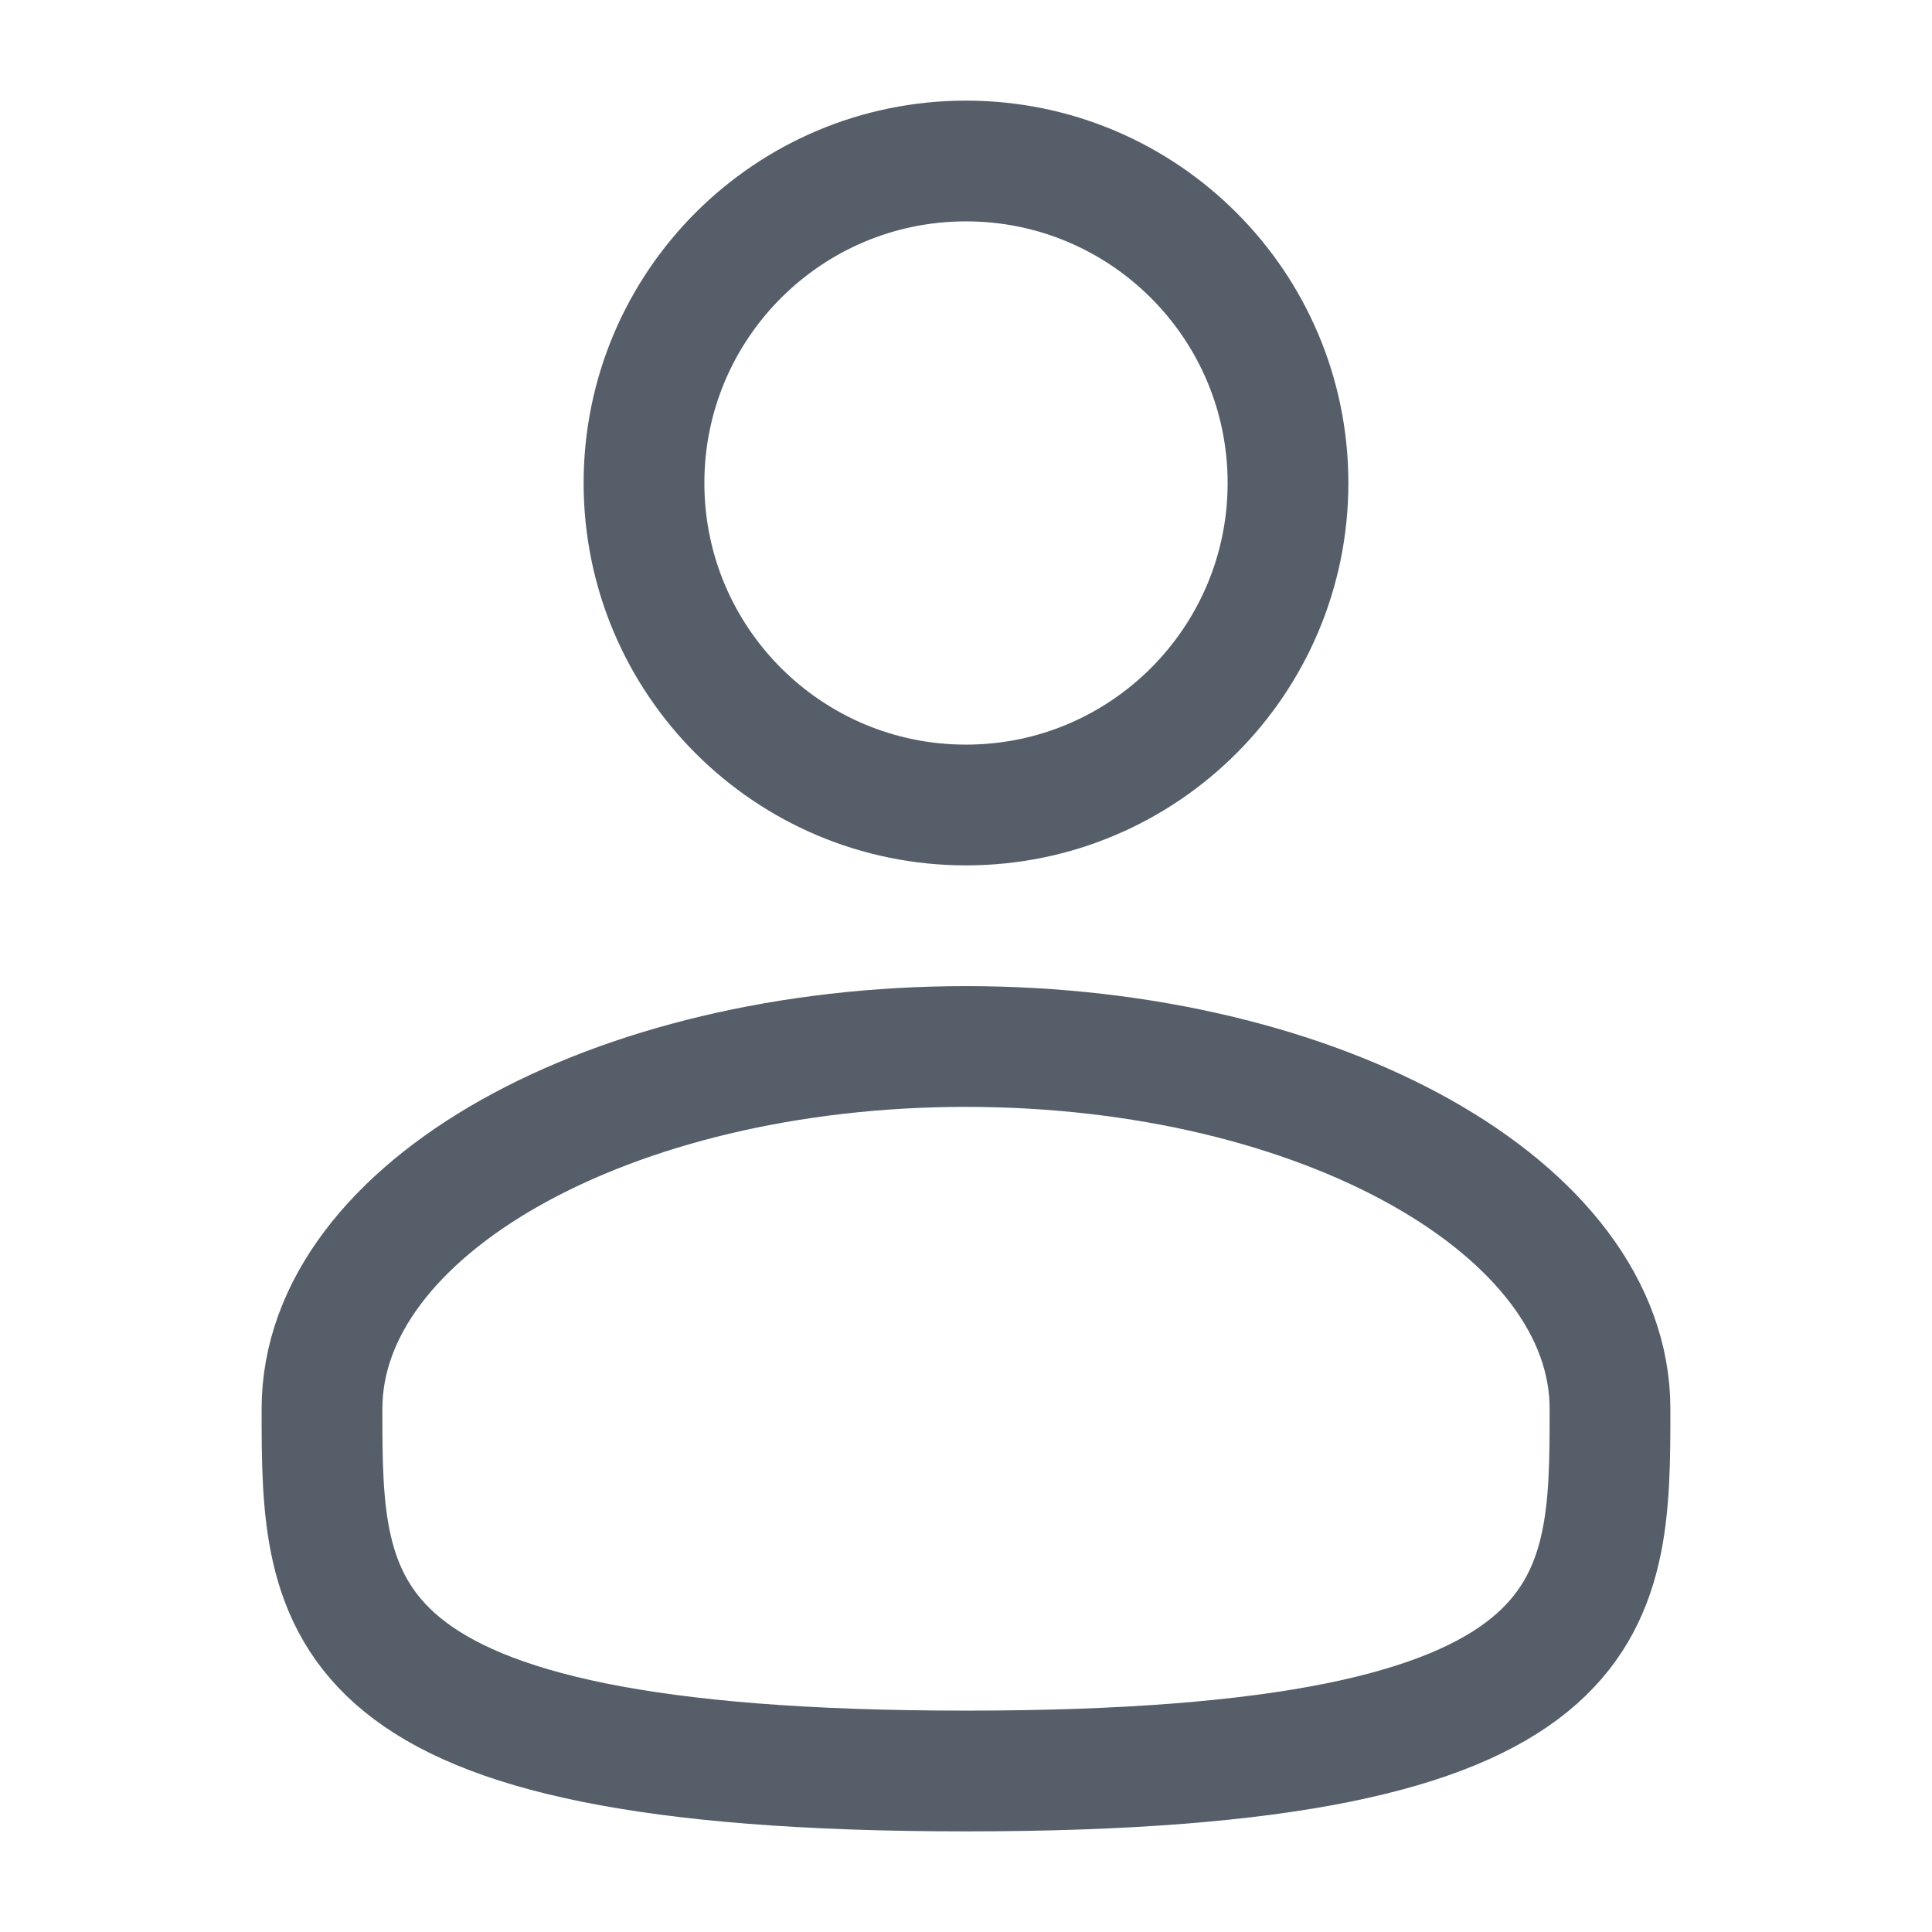
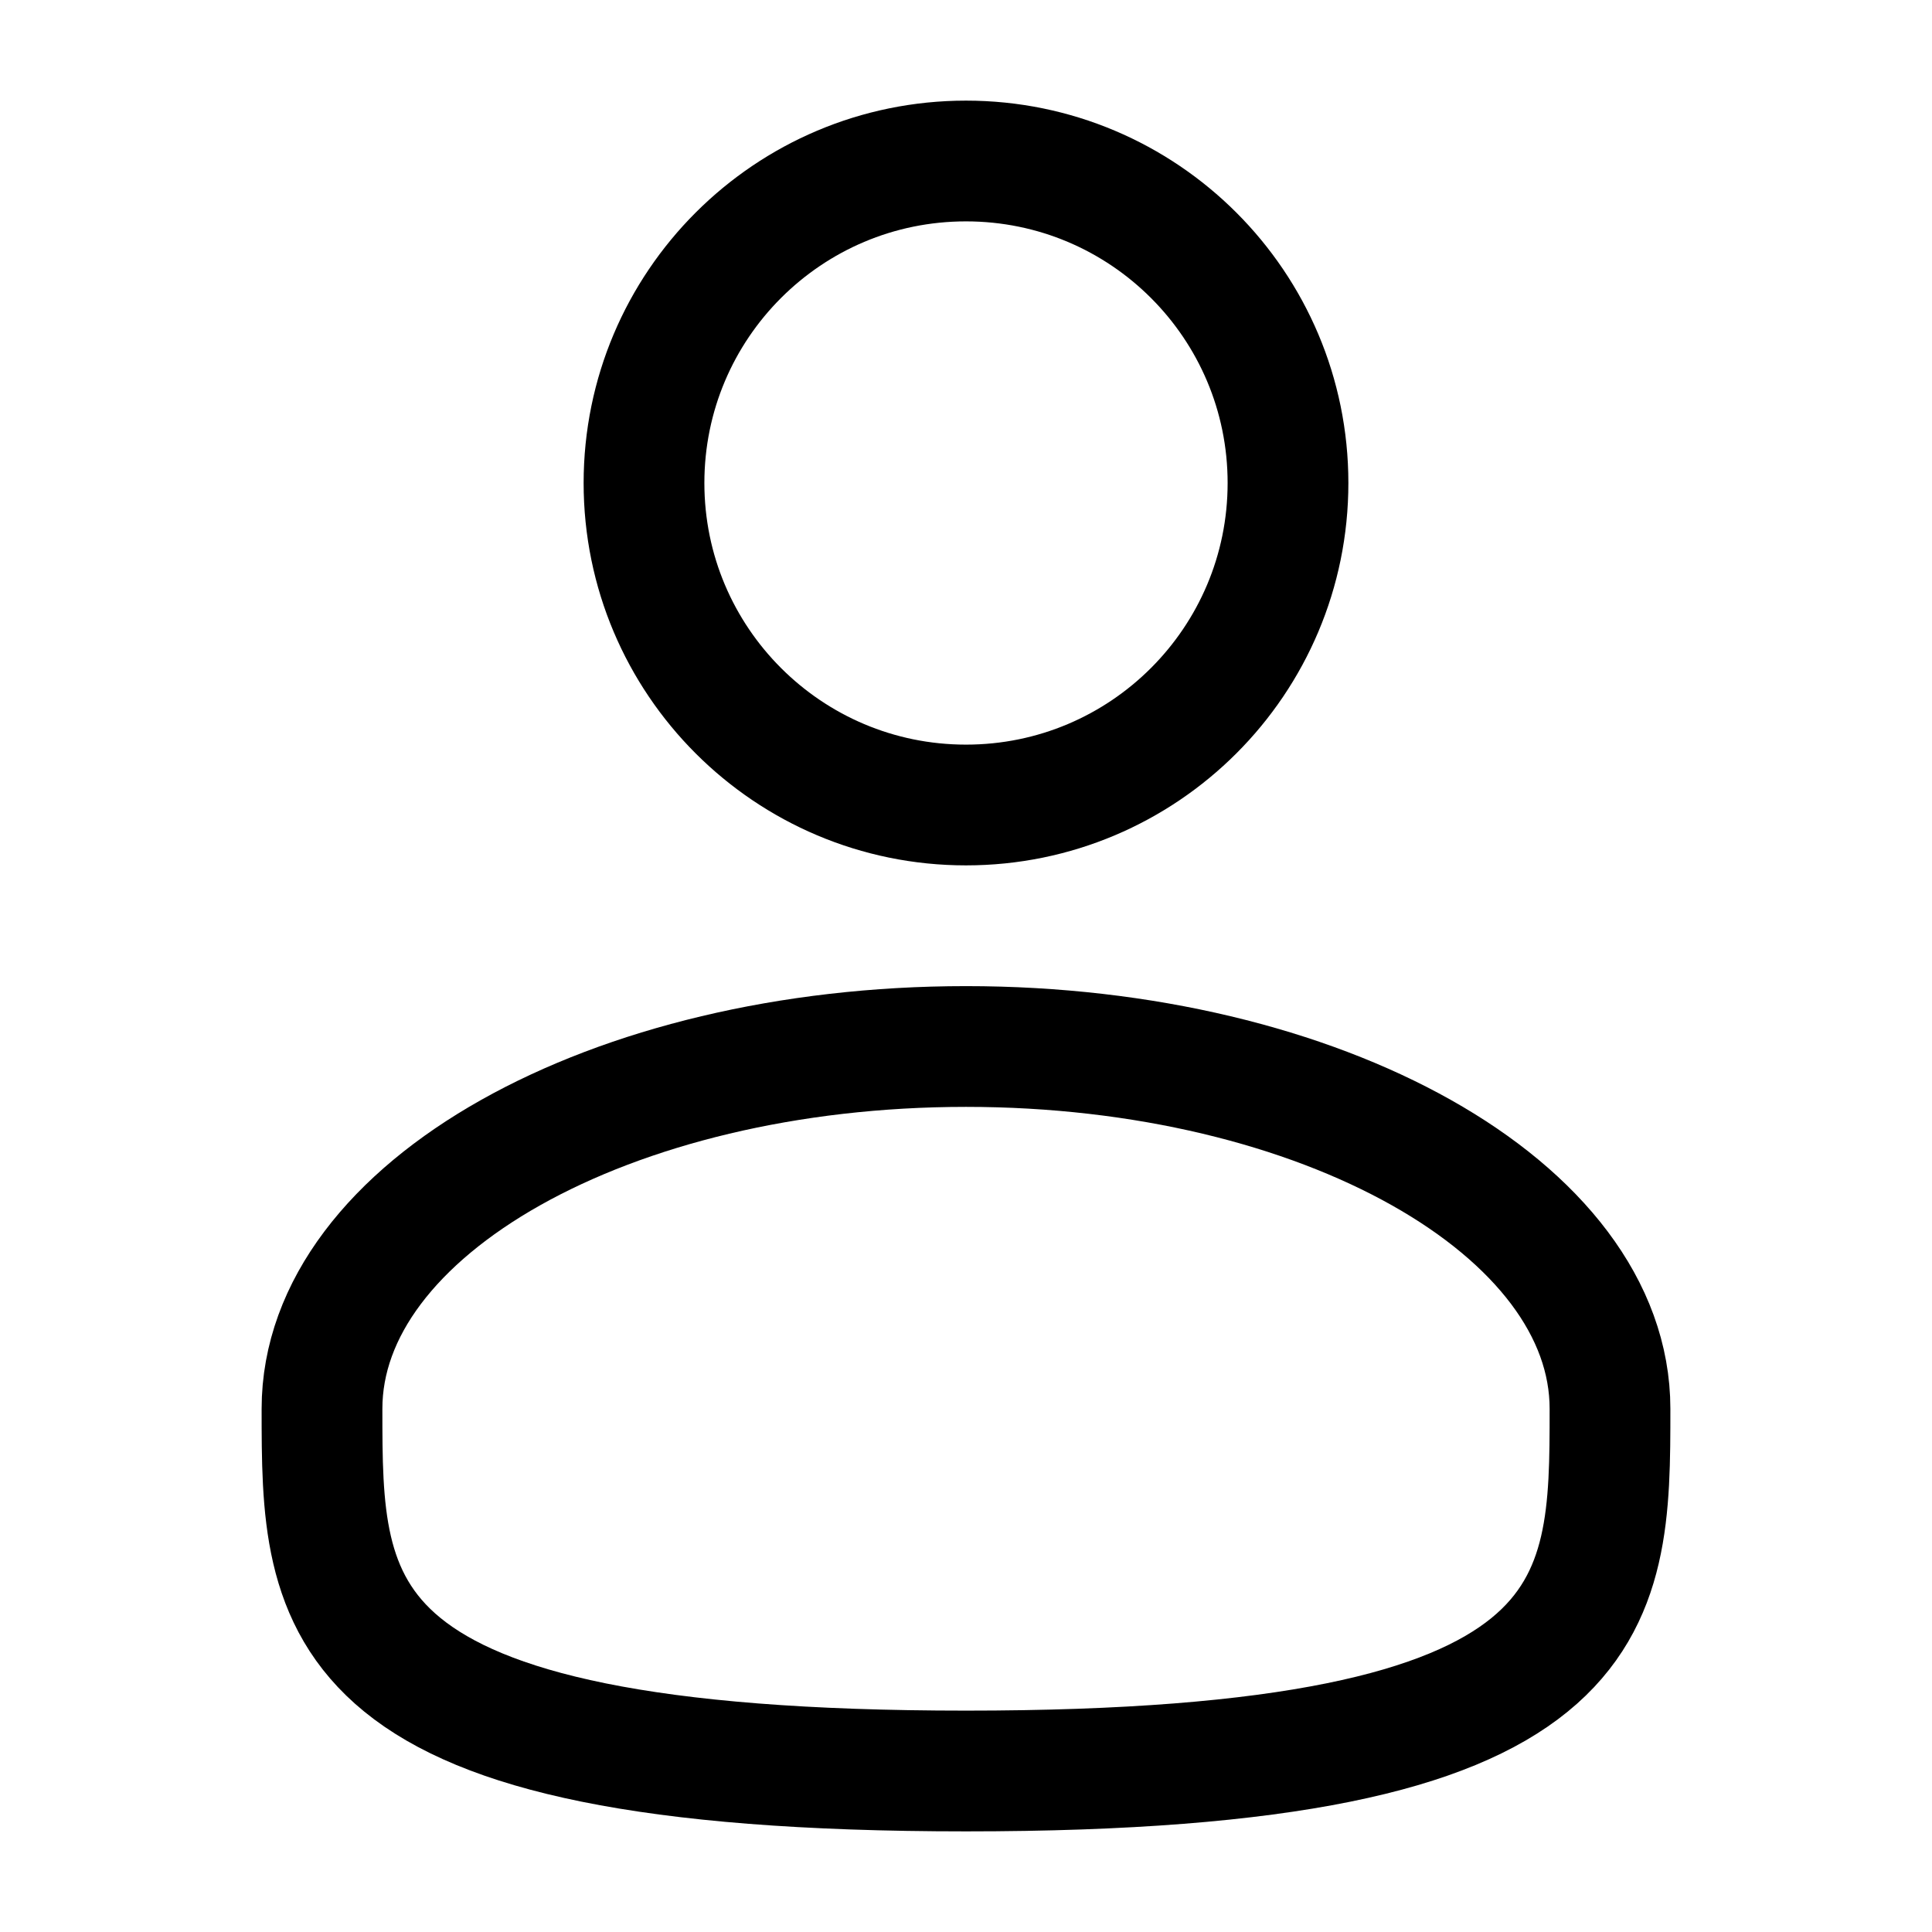
<svg xmlns="http://www.w3.org/2000/svg" width="24" height="24" viewBox="0 0 24 24" fill="none">
-   <circle cx="12" cy="6" r="4" stroke="#1C2837" stroke-opacity="0.75" stroke-width="1.5" />
-   <path d="M20 17.5C20 19.985 20 22 12 22C4 22 4 19.985 4 17.5C4 15.015 7.582 13 12 13C16.418 13 20 15.015 20 17.5Z" stroke="#1C2837" stroke-opacity="0.75" stroke-width="1.5" />
+   <circle cx="12" cy="6" r="4" stroke="currentColor" stroke-opacity="1" stroke-width="1.5" />
+   <path d="M20 17.5C20 19.985 20 22 12 22C4 22 4 19.985 4 17.5C4 15.015 7.582 13 12 13C16.418 13 20 15.015 20 17.5Z" stroke="currentColor" stroke-opacity="1" stroke-width="1.5" />
</svg>
